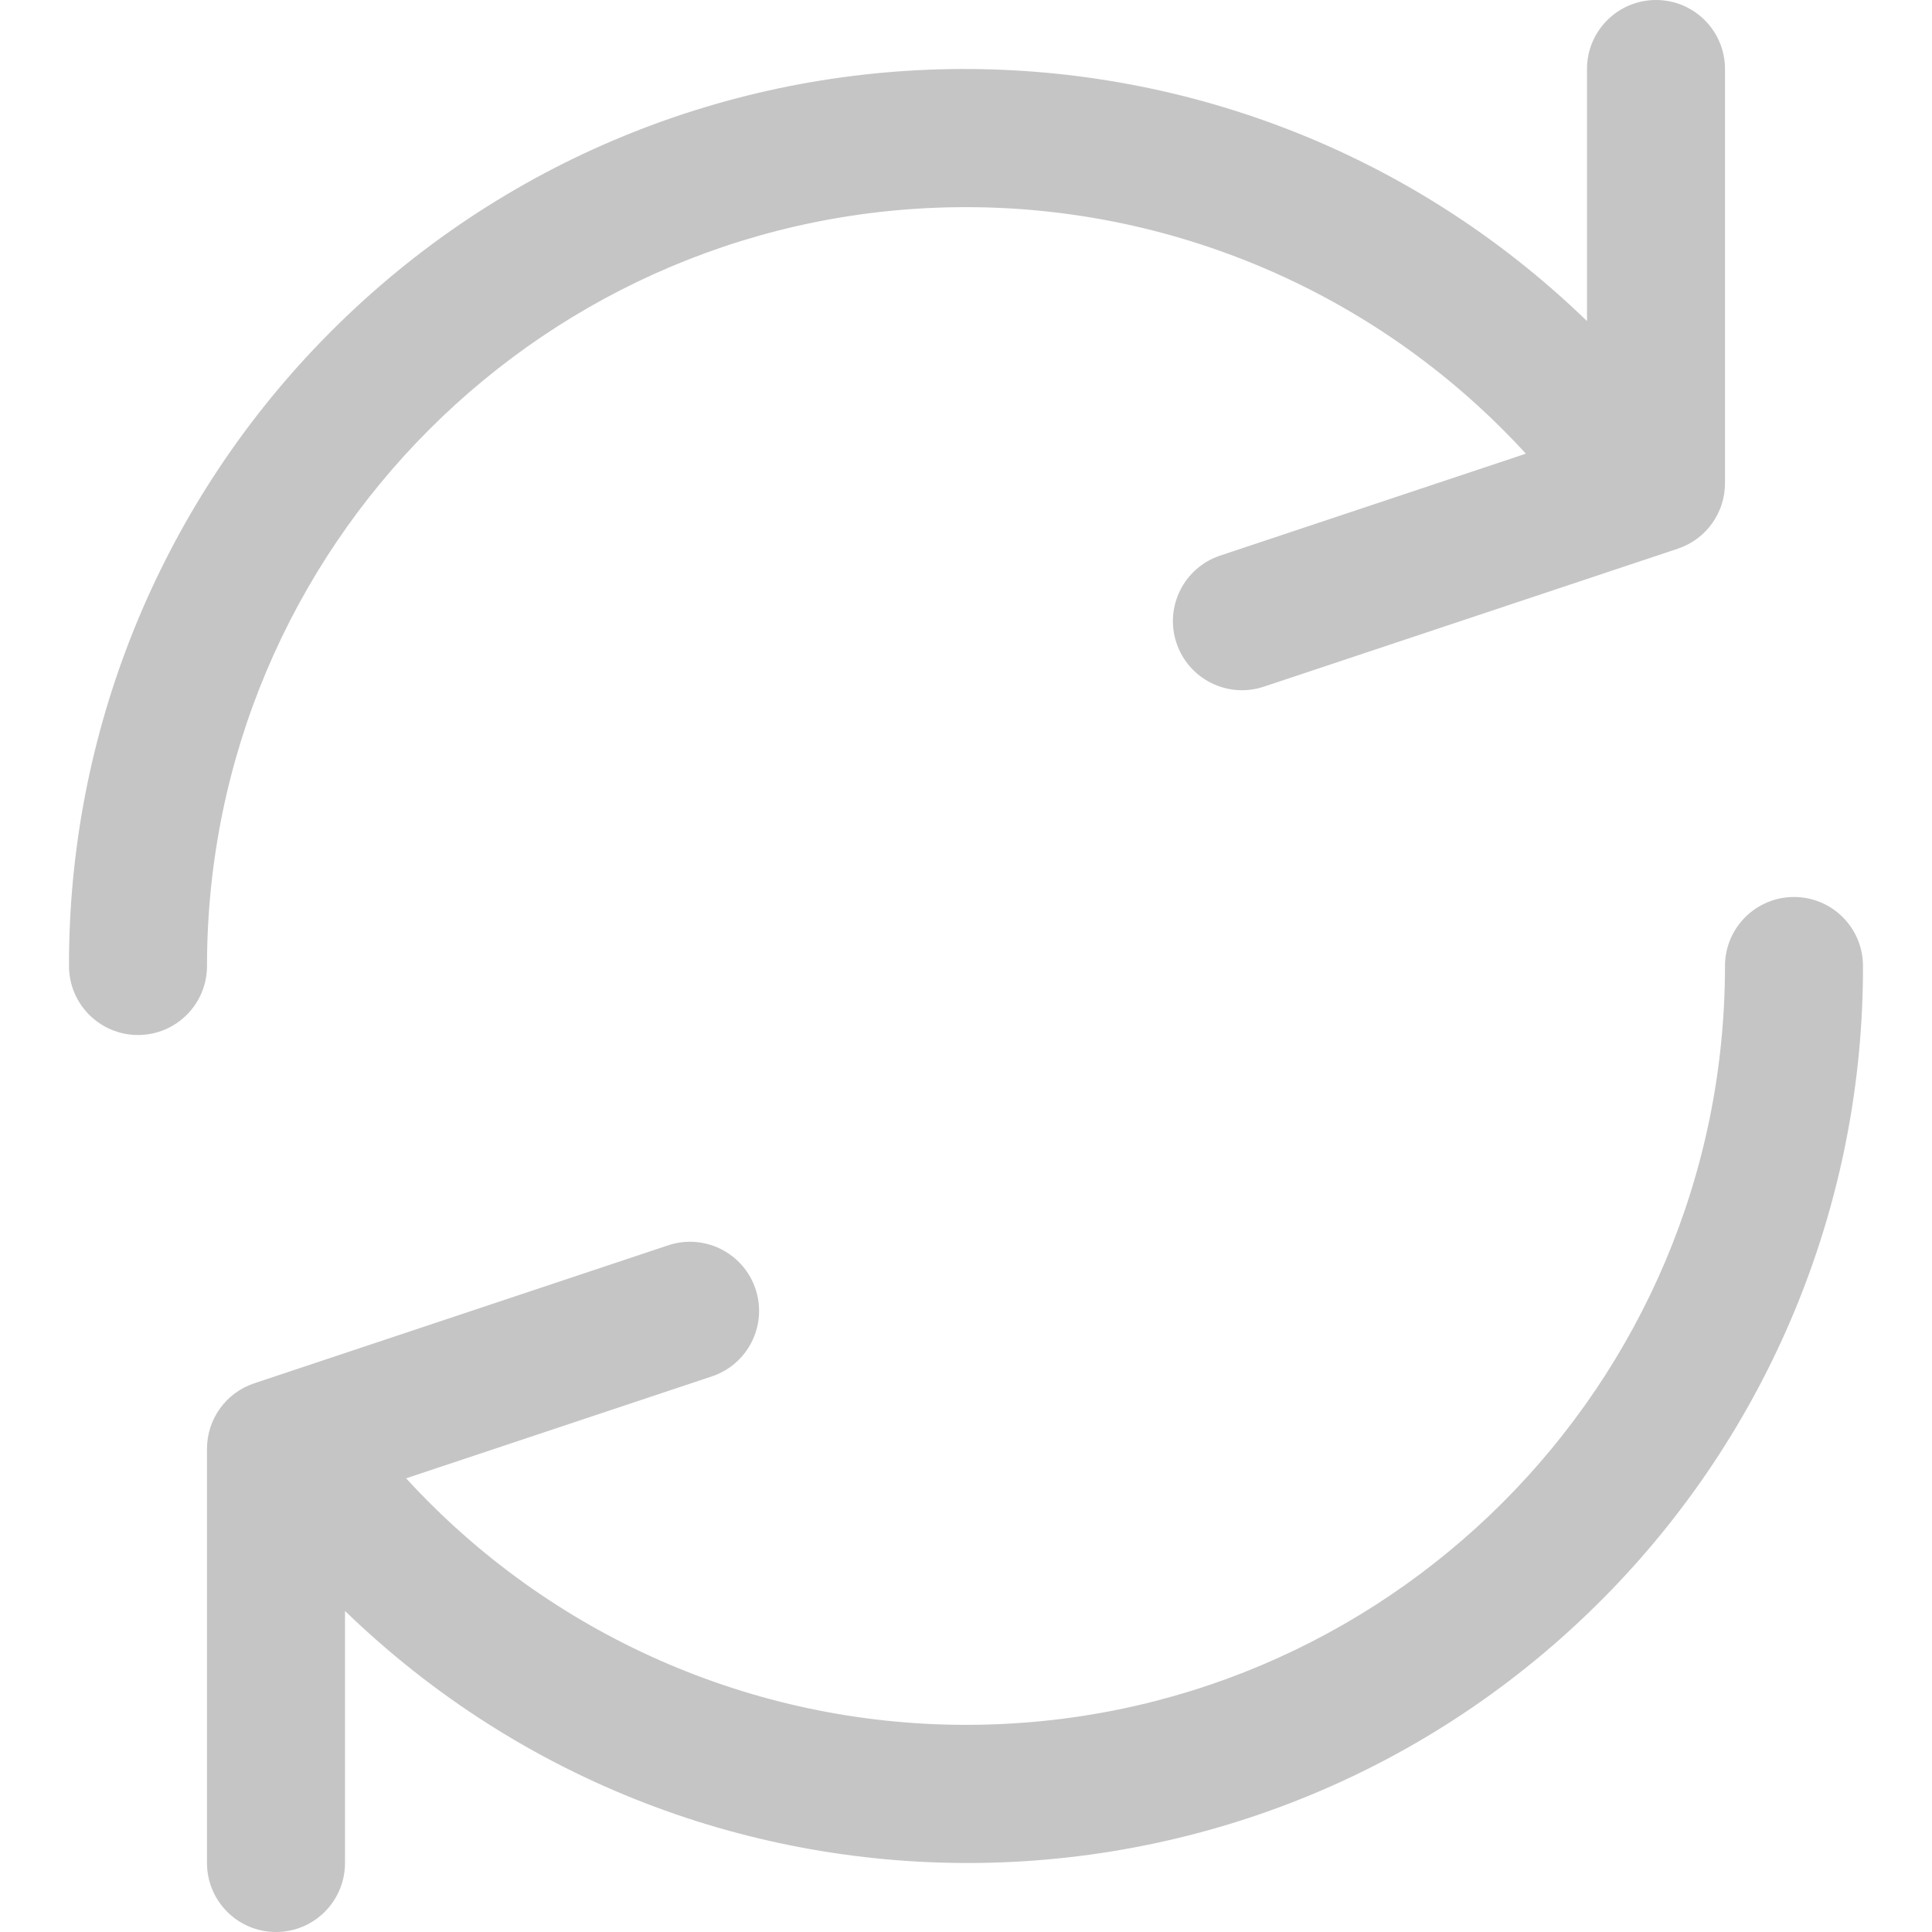
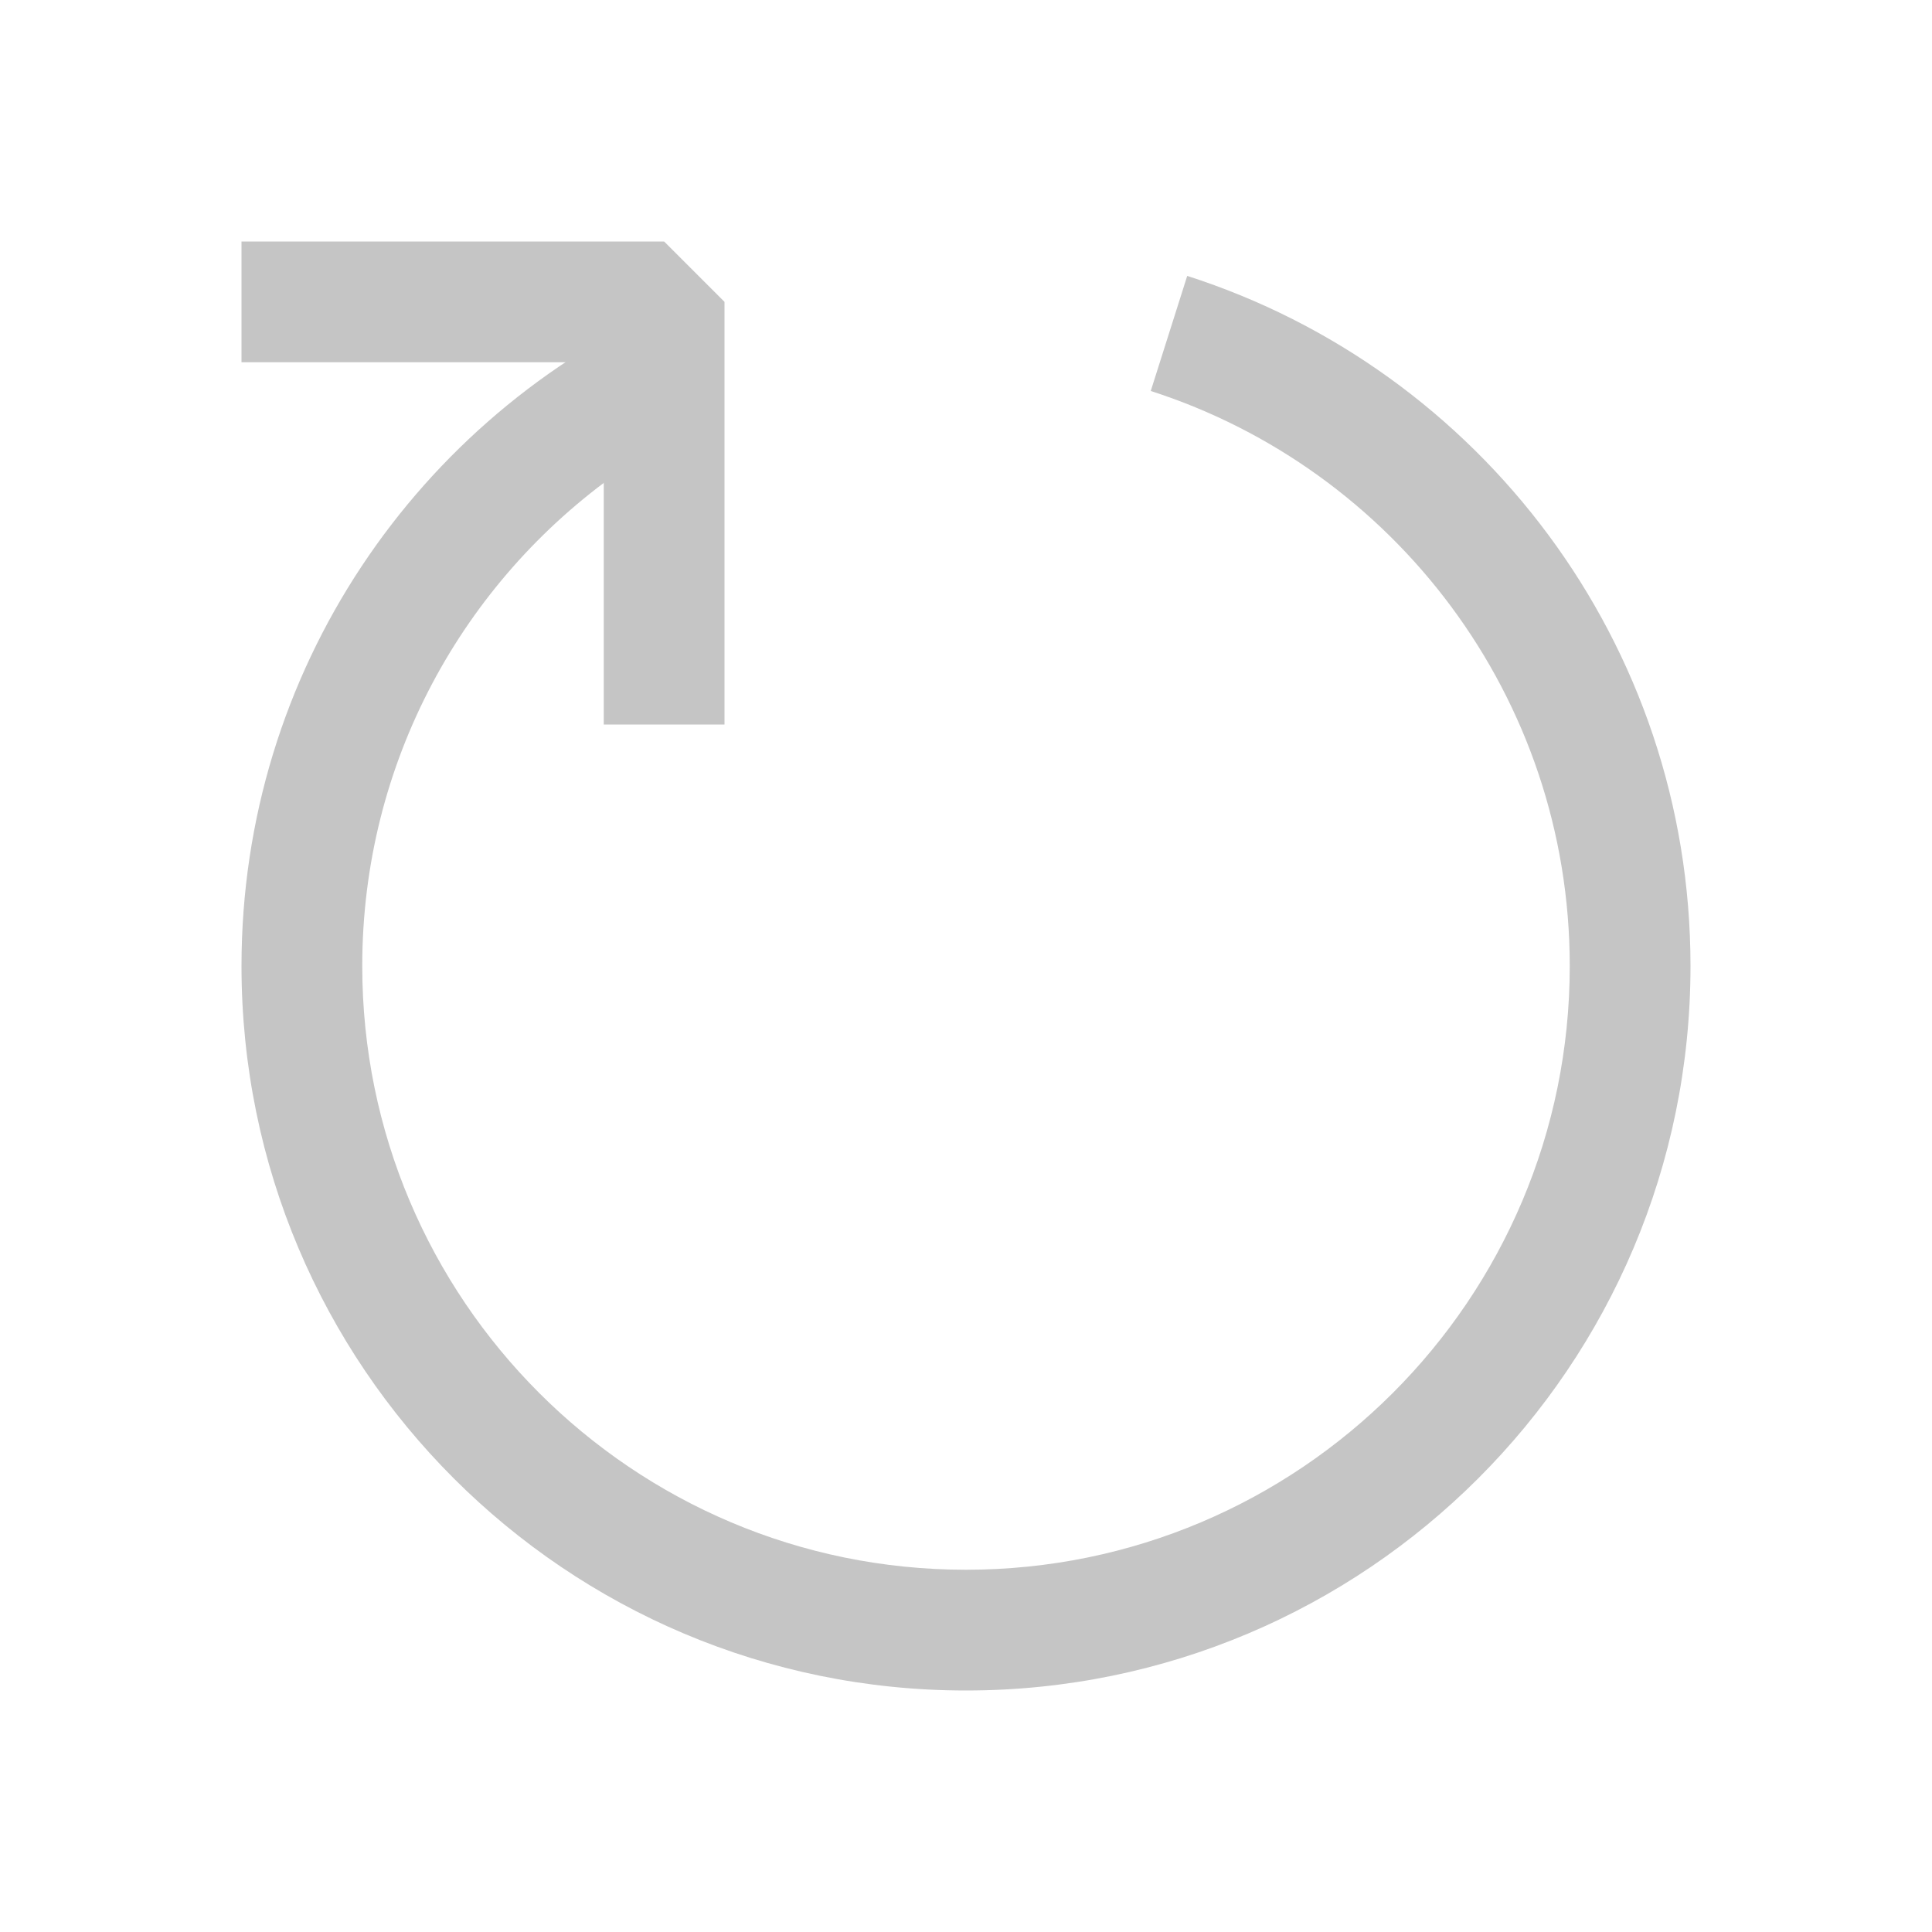
- <svg xmlns="http://www.w3.org/2000/svg" version="1.1" id="Capa_1" x="0px" y="0px" viewBox="0 0 477.867 477.867" style="enable-background:new 0 0 477.867 477.867;" xml:space="preserve">
-   <g>
-     <g>
-       <path fill="#c5c5c5" d="M409.6,0c-9.426,0-17.067,7.641-17.067,17.067v62.344C304.667-5.656,164.478-3.386,79.411,84.479    c-40.09,41.409-62.455,96.818-62.344,154.454c0,9.426,7.641,17.067,17.067,17.067S51.2,248.359,51.2,238.933    c0.021-103.682,84.088-187.717,187.771-187.696c52.657,0.01,102.888,22.135,138.442,60.976l-75.605,25.207    c-8.954,2.979-13.799,12.652-10.82,21.606s12.652,13.799,21.606,10.82l102.4-34.133c6.99-2.328,11.697-8.88,11.674-16.247v-102.4    C426.667,7.641,419.026,0,409.6,0z" />
-     </g>
-   </g>
-   <g>
-     <g>
-       <path fill="#c5c5c5" d="M443.733,221.867c-9.426,0-17.067,7.641-17.067,17.067c-0.021,103.682-84.088,187.717-187.771,187.696    c-52.657-0.01-102.888-22.135-138.442-60.976l75.605-25.207c8.954-2.979,13.799-12.652,10.82-21.606    c-2.979-8.954-12.652-13.799-21.606-10.82l-102.4,34.133c-6.99,2.328-11.697,8.88-11.674,16.247v102.4    c0,9.426,7.641,17.067,17.067,17.067s17.067-7.641,17.067-17.067v-62.345c87.866,85.067,228.056,82.798,313.122-5.068    c40.09-41.409,62.455-96.818,62.344-154.454C460.8,229.508,453.159,221.867,443.733,221.867z" />
-     </g>
-   </g>
-   <g>
- </g>
-   <g>
- </g>
-   <g>
- </g>
-   <g>
- </g>
-   <g>
- </g>
-   <g>
- </g>
-   <g>
- </g>
-   <g>
- </g>
-   <g>
- </g>
-   <g>
- </g>
-   <g>
- </g>
-   <g>
- </g>
-   <g>
- </g>
-   <g>
- </g>
-   <g>
- </g>
+ <svg xmlns="http://www.w3.org/2000/svg" width="16" height="16" viewBox="0 0 16 16" fill="none">
+   <path fill-rule="evenodd" clip-rule="evenodd" d="M5.563 2.516C3.463 3.45 2 5.554 2 8C2 11.314 4.686 14 8 14C11.314 14 14 11.314 14 8C14 5.325 12.25 3.059 9.832 2.285L9.53 3.238C11.543 3.885 13 5.772 13 8C13 10.761 10.761 13 8 13C5.239 13 3 10.761 3 8C3 6.311 3.837 4.818 5.12 3.912L5.563 2.516Z" fill="#C5C5C5" />
+   <path fill-rule="evenodd" clip-rule="evenodd" d="M5 3H2V2H5.5L6 2.5V6H5V3Z" fill="#C5C5C5" />
</svg>
